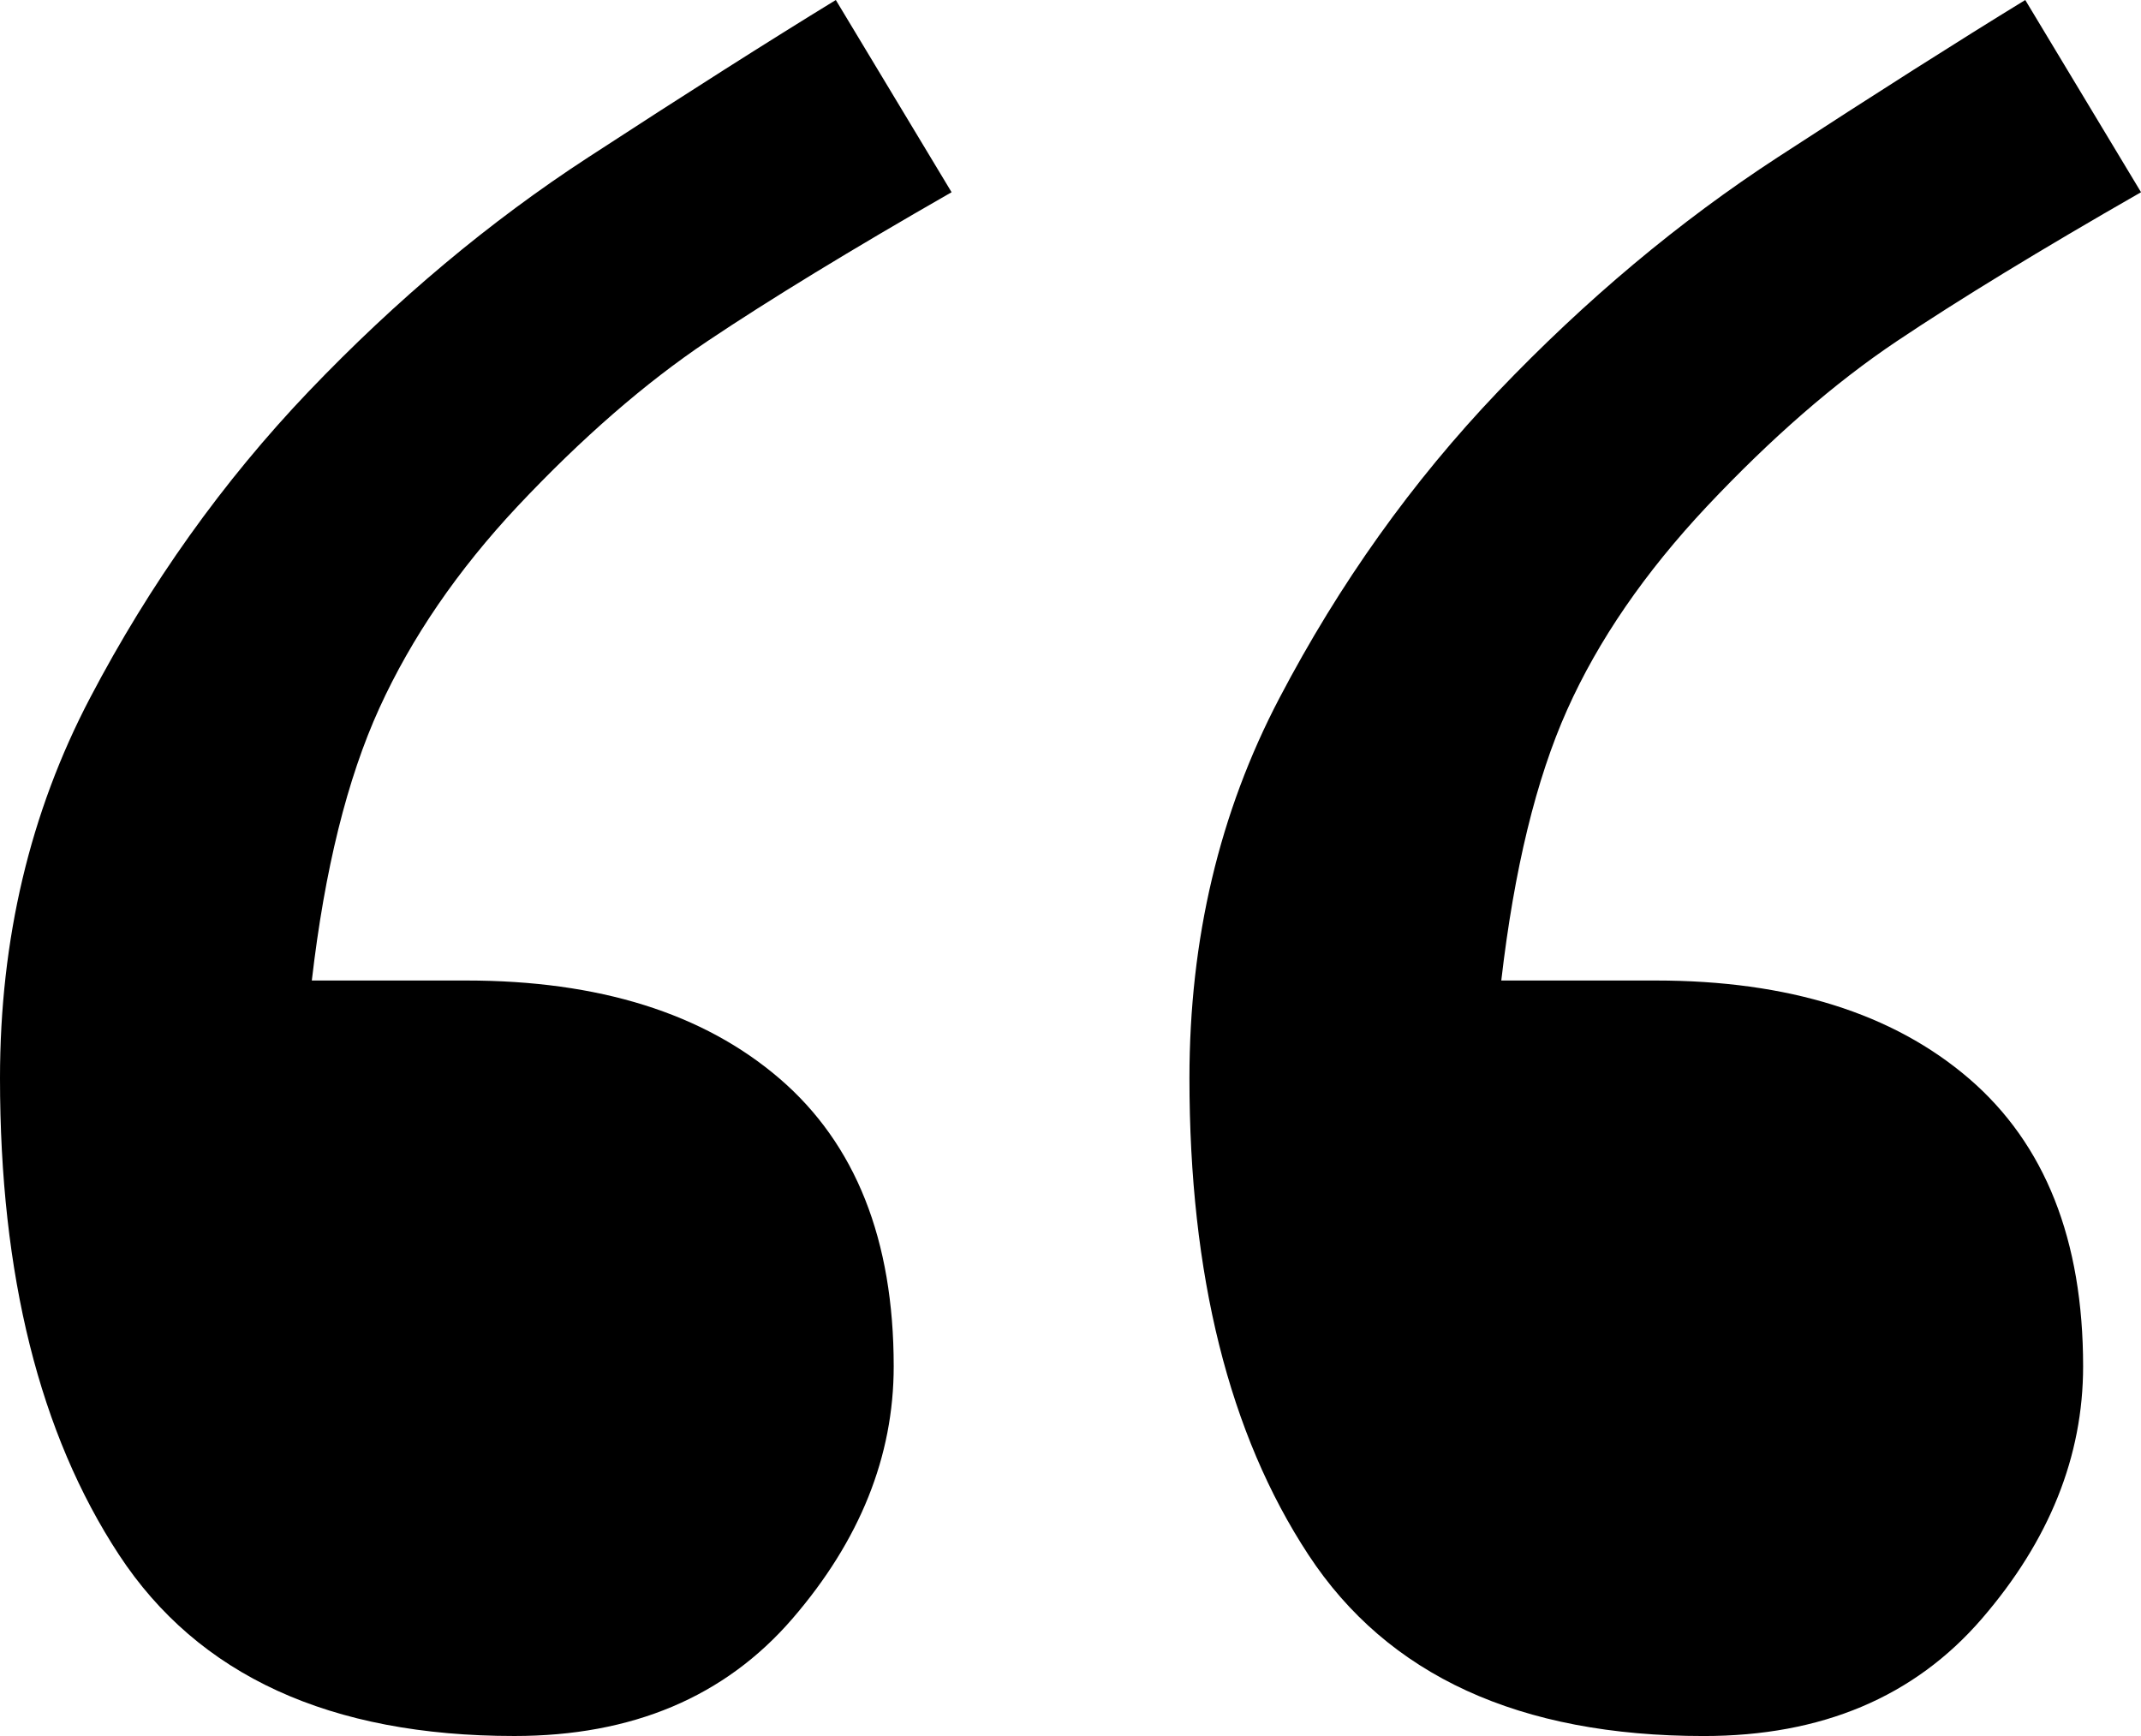
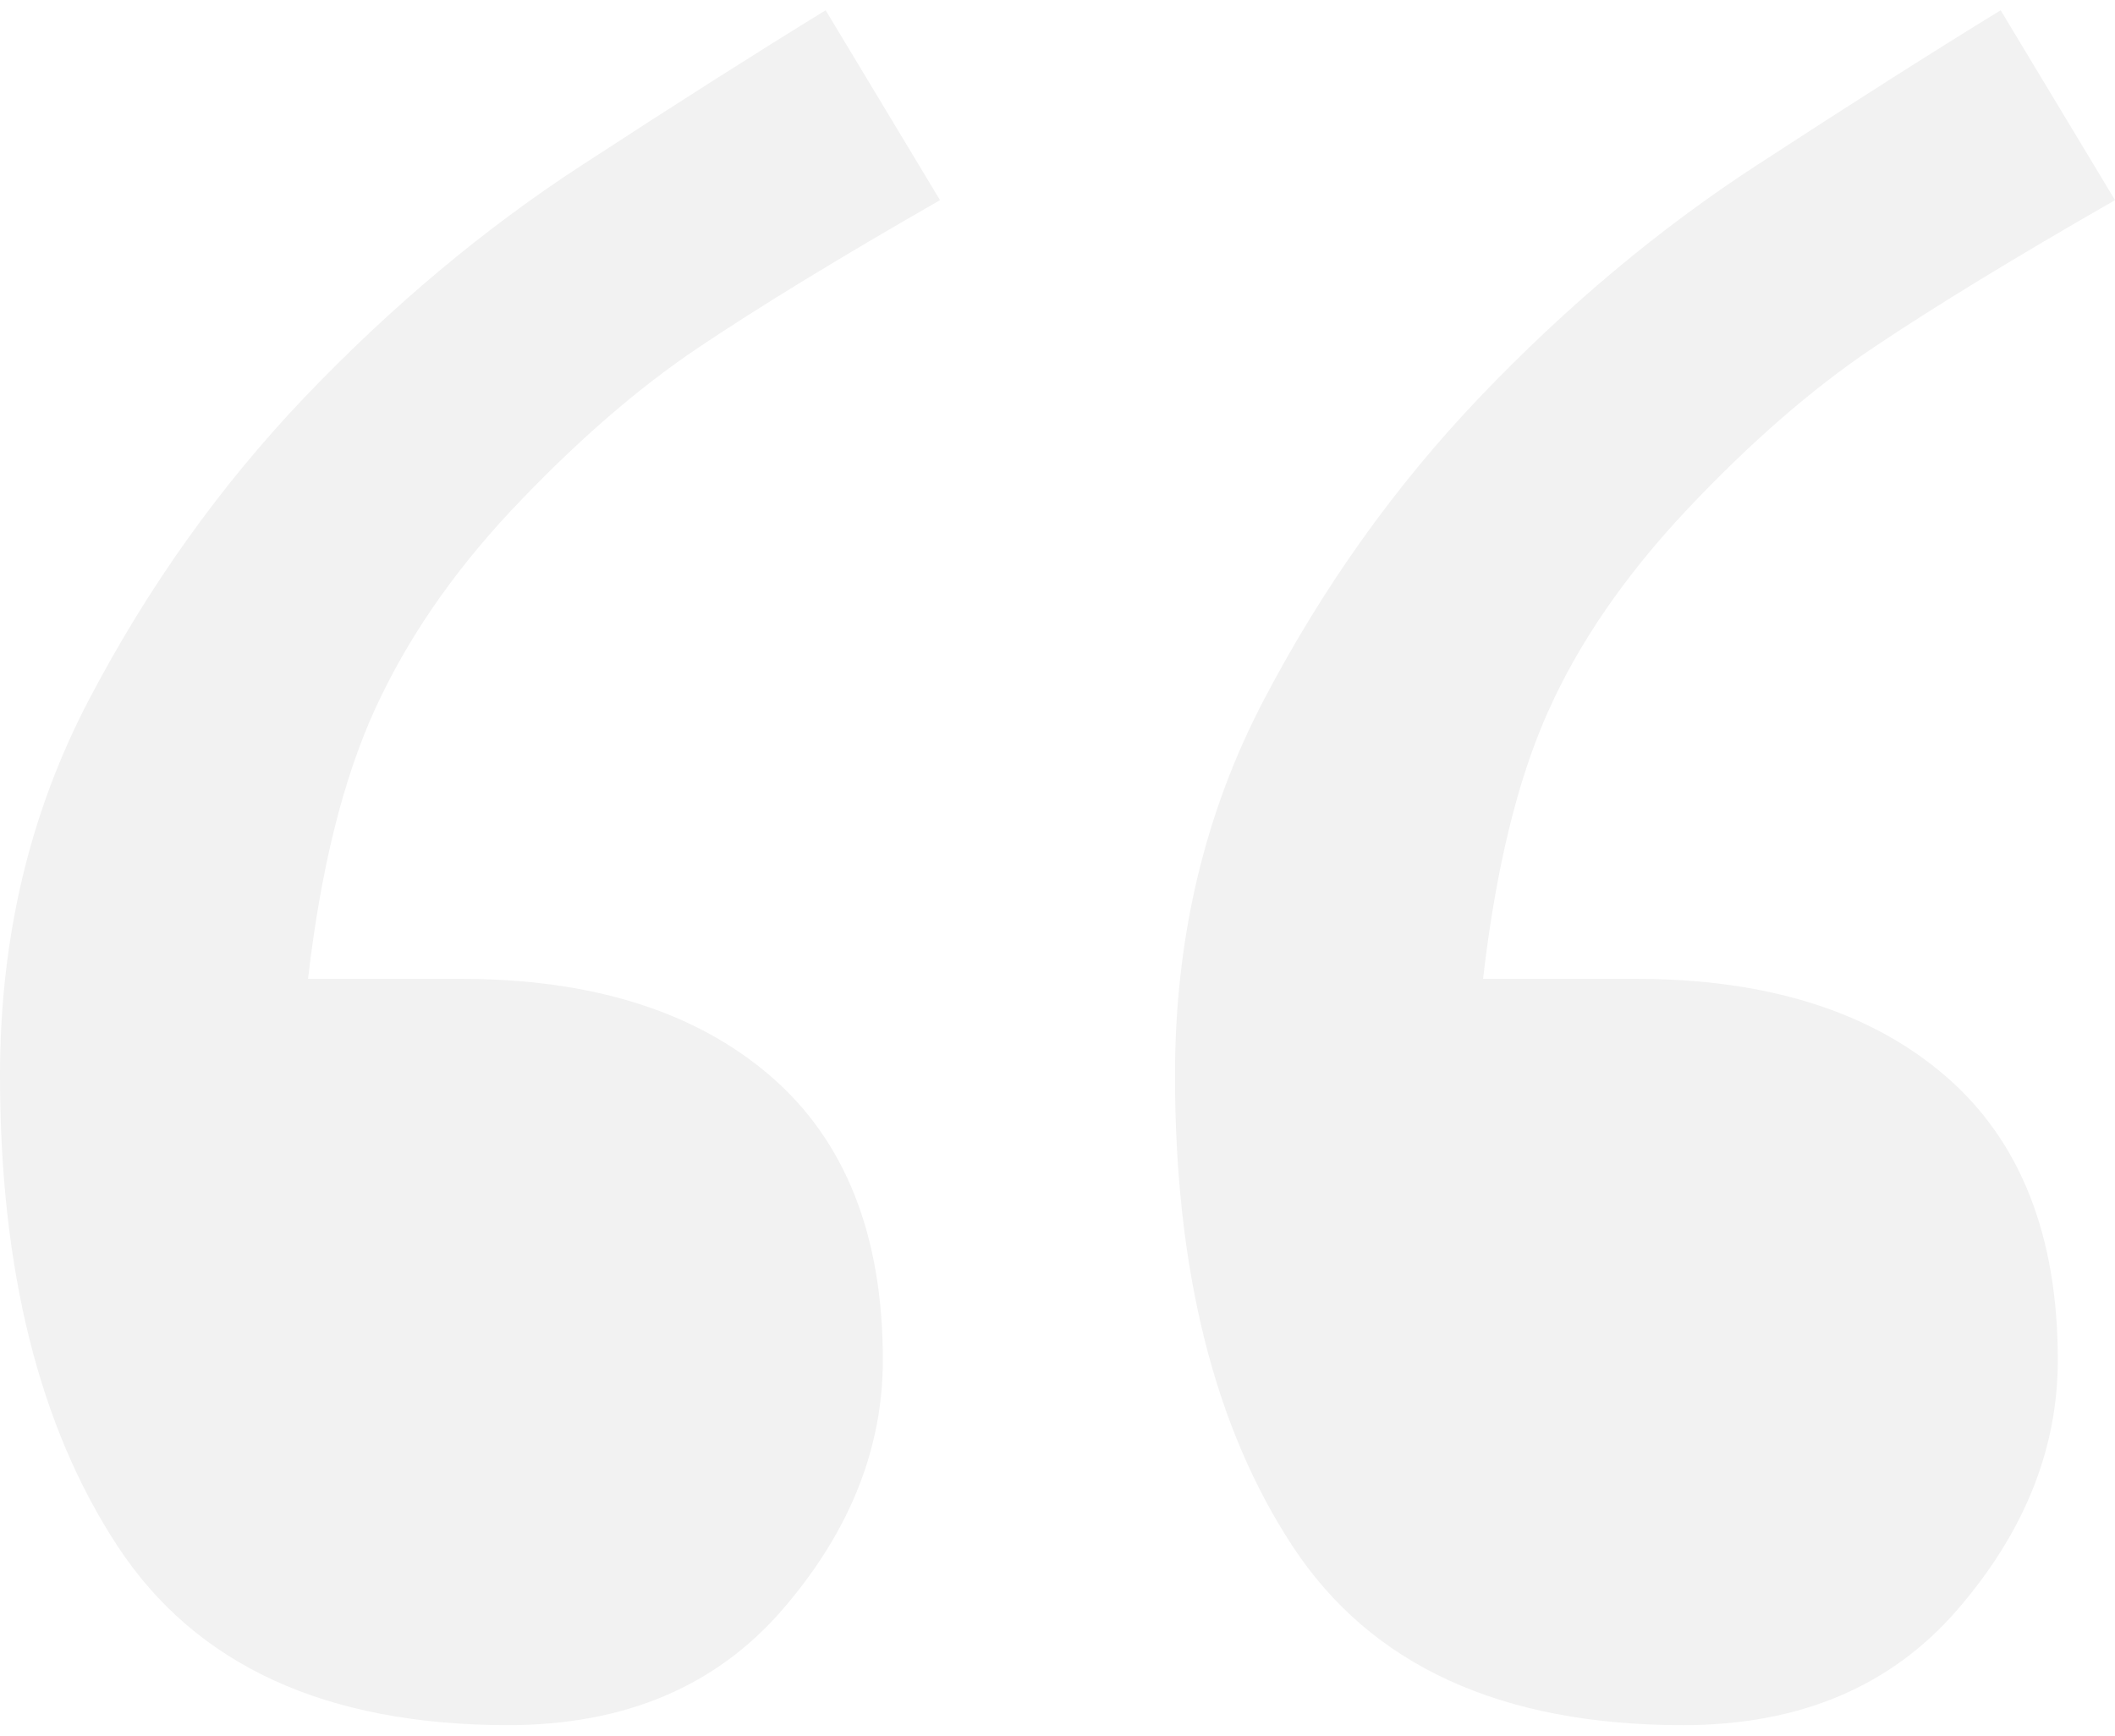
- <svg xmlns="http://www.w3.org/2000/svg" version="1.0" id="Layer_1" x="0px" y="0px" width="78.673px" height="63.788px" viewBox="0 0 78.673 63.788" enable-background="new 0 0 78.673 63.788" xml:space="preserve">
+ <svg xmlns="http://www.w3.org/2000/svg" version="1.0" id="Layer_1" x="0px" y="0px" width="78px" height="64px" viewBox="0 0 78.673 63.788" enable-background="new 0 0 78.673 63.788" xml:space="preserve">
  <g>
-     <path d="M72.354,39.632c-2.797-2.401-6.636-3.604-11.518-3.604h-5.67c0.473-4.081,1.278-7.397,2.421-9.948   c1.141-2.551,2.854-5.044,5.139-7.477c2.363-2.51,4.685-4.531,6.97-6.063c2.283-1.53,5.274-3.356,8.978-5.477L74.42,0   c-2.441,1.495-5.474,3.42-9.096,5.779c-3.623,2.359-7.048,5.228-10.276,8.607c-3.151,3.302-5.83,7.056-8.033,11.261   c-2.206,4.204-3.308,8.861-3.308,13.97c0,7.232,1.456,13.07,4.371,17.511c2.913,4.44,7.755,6.661,14.529,6.661   c4.33,0,7.737-1.436,10.218-4.311s3.721-5.967,3.721-9.273C76.546,45.559,75.147,42.034,72.354,39.632z" />
-     <path d="M19.019,18.603c2.362-2.51,4.685-4.531,6.97-6.063c2.283-1.53,5.274-3.356,8.978-5.477L30.713,0   c-2.441,1.495-5.475,3.42-9.095,5.779c-3.624,2.359-7.05,5.228-10.278,8.607c-3.149,3.302-5.828,7.056-8.032,11.261   C1.103,29.851,0,34.508,0,39.616c0,7.232,1.457,13.07,4.371,17.511c2.912,4.44,7.756,6.661,14.529,6.661   c4.33,0,7.737-1.436,10.218-4.311c2.481-2.875,3.722-5.967,3.722-9.273c0-4.646-1.399-8.17-4.194-10.572   c-2.796-2.401-6.635-3.604-11.517-3.604h-5.671c0.473-4.081,1.3-7.416,2.481-10.007C15.12,23.432,16.812,20.958,19.019,18.603z" />
+     <path fill="#f2f2f2" d="M72.354,39.632c-2.797-2.401-6.636-3.604-11.518-3.604h-5.67c0.473-4.081,1.278-7.397,2.421-9.948   c1.141-2.551,2.854-5.044,5.139-7.477c2.363-2.51,4.685-4.531,6.97-6.063c2.283-1.53,5.274-3.356,8.978-5.477L74.42,0   c-2.441,1.495-5.474,3.42-9.096,5.779c-3.623,2.359-7.048,5.228-10.276,8.607c-3.151,3.302-5.83,7.056-8.033,11.261   c-2.206,4.204-3.308,8.861-3.308,13.97c0,7.232,1.456,13.07,4.371,17.511c2.913,4.44,7.755,6.661,14.529,6.661   c4.33,0,7.737-1.436,10.218-4.311s3.721-5.967,3.721-9.273C76.546,45.559,75.147,42.034,72.354,39.632z" />
+     <path fill="#f2f2f2" d="M19.019,18.603c2.362-2.51,4.685-4.531,6.97-6.063c2.283-1.53,5.274-3.356,8.978-5.477L30.713,0   c-2.441,1.495-5.475,3.42-9.095,5.779c-3.624,2.359-7.05,5.228-10.278,8.607c-3.149,3.302-5.828,7.056-8.032,11.261   C1.103,29.851,0,34.508,0,39.616c0,7.232,1.457,13.07,4.371,17.511c2.912,4.44,7.756,6.661,14.529,6.661   c4.33,0,7.737-1.436,10.218-4.311c2.481-2.875,3.722-5.967,3.722-9.273c0-4.646-1.399-8.17-4.194-10.572   c-2.796-2.401-6.635-3.604-11.517-3.604h-5.671c0.473-4.081,1.3-7.416,2.481-10.007C15.12,23.432,16.812,20.958,19.019,18.603z" />
  </g>
</svg>
